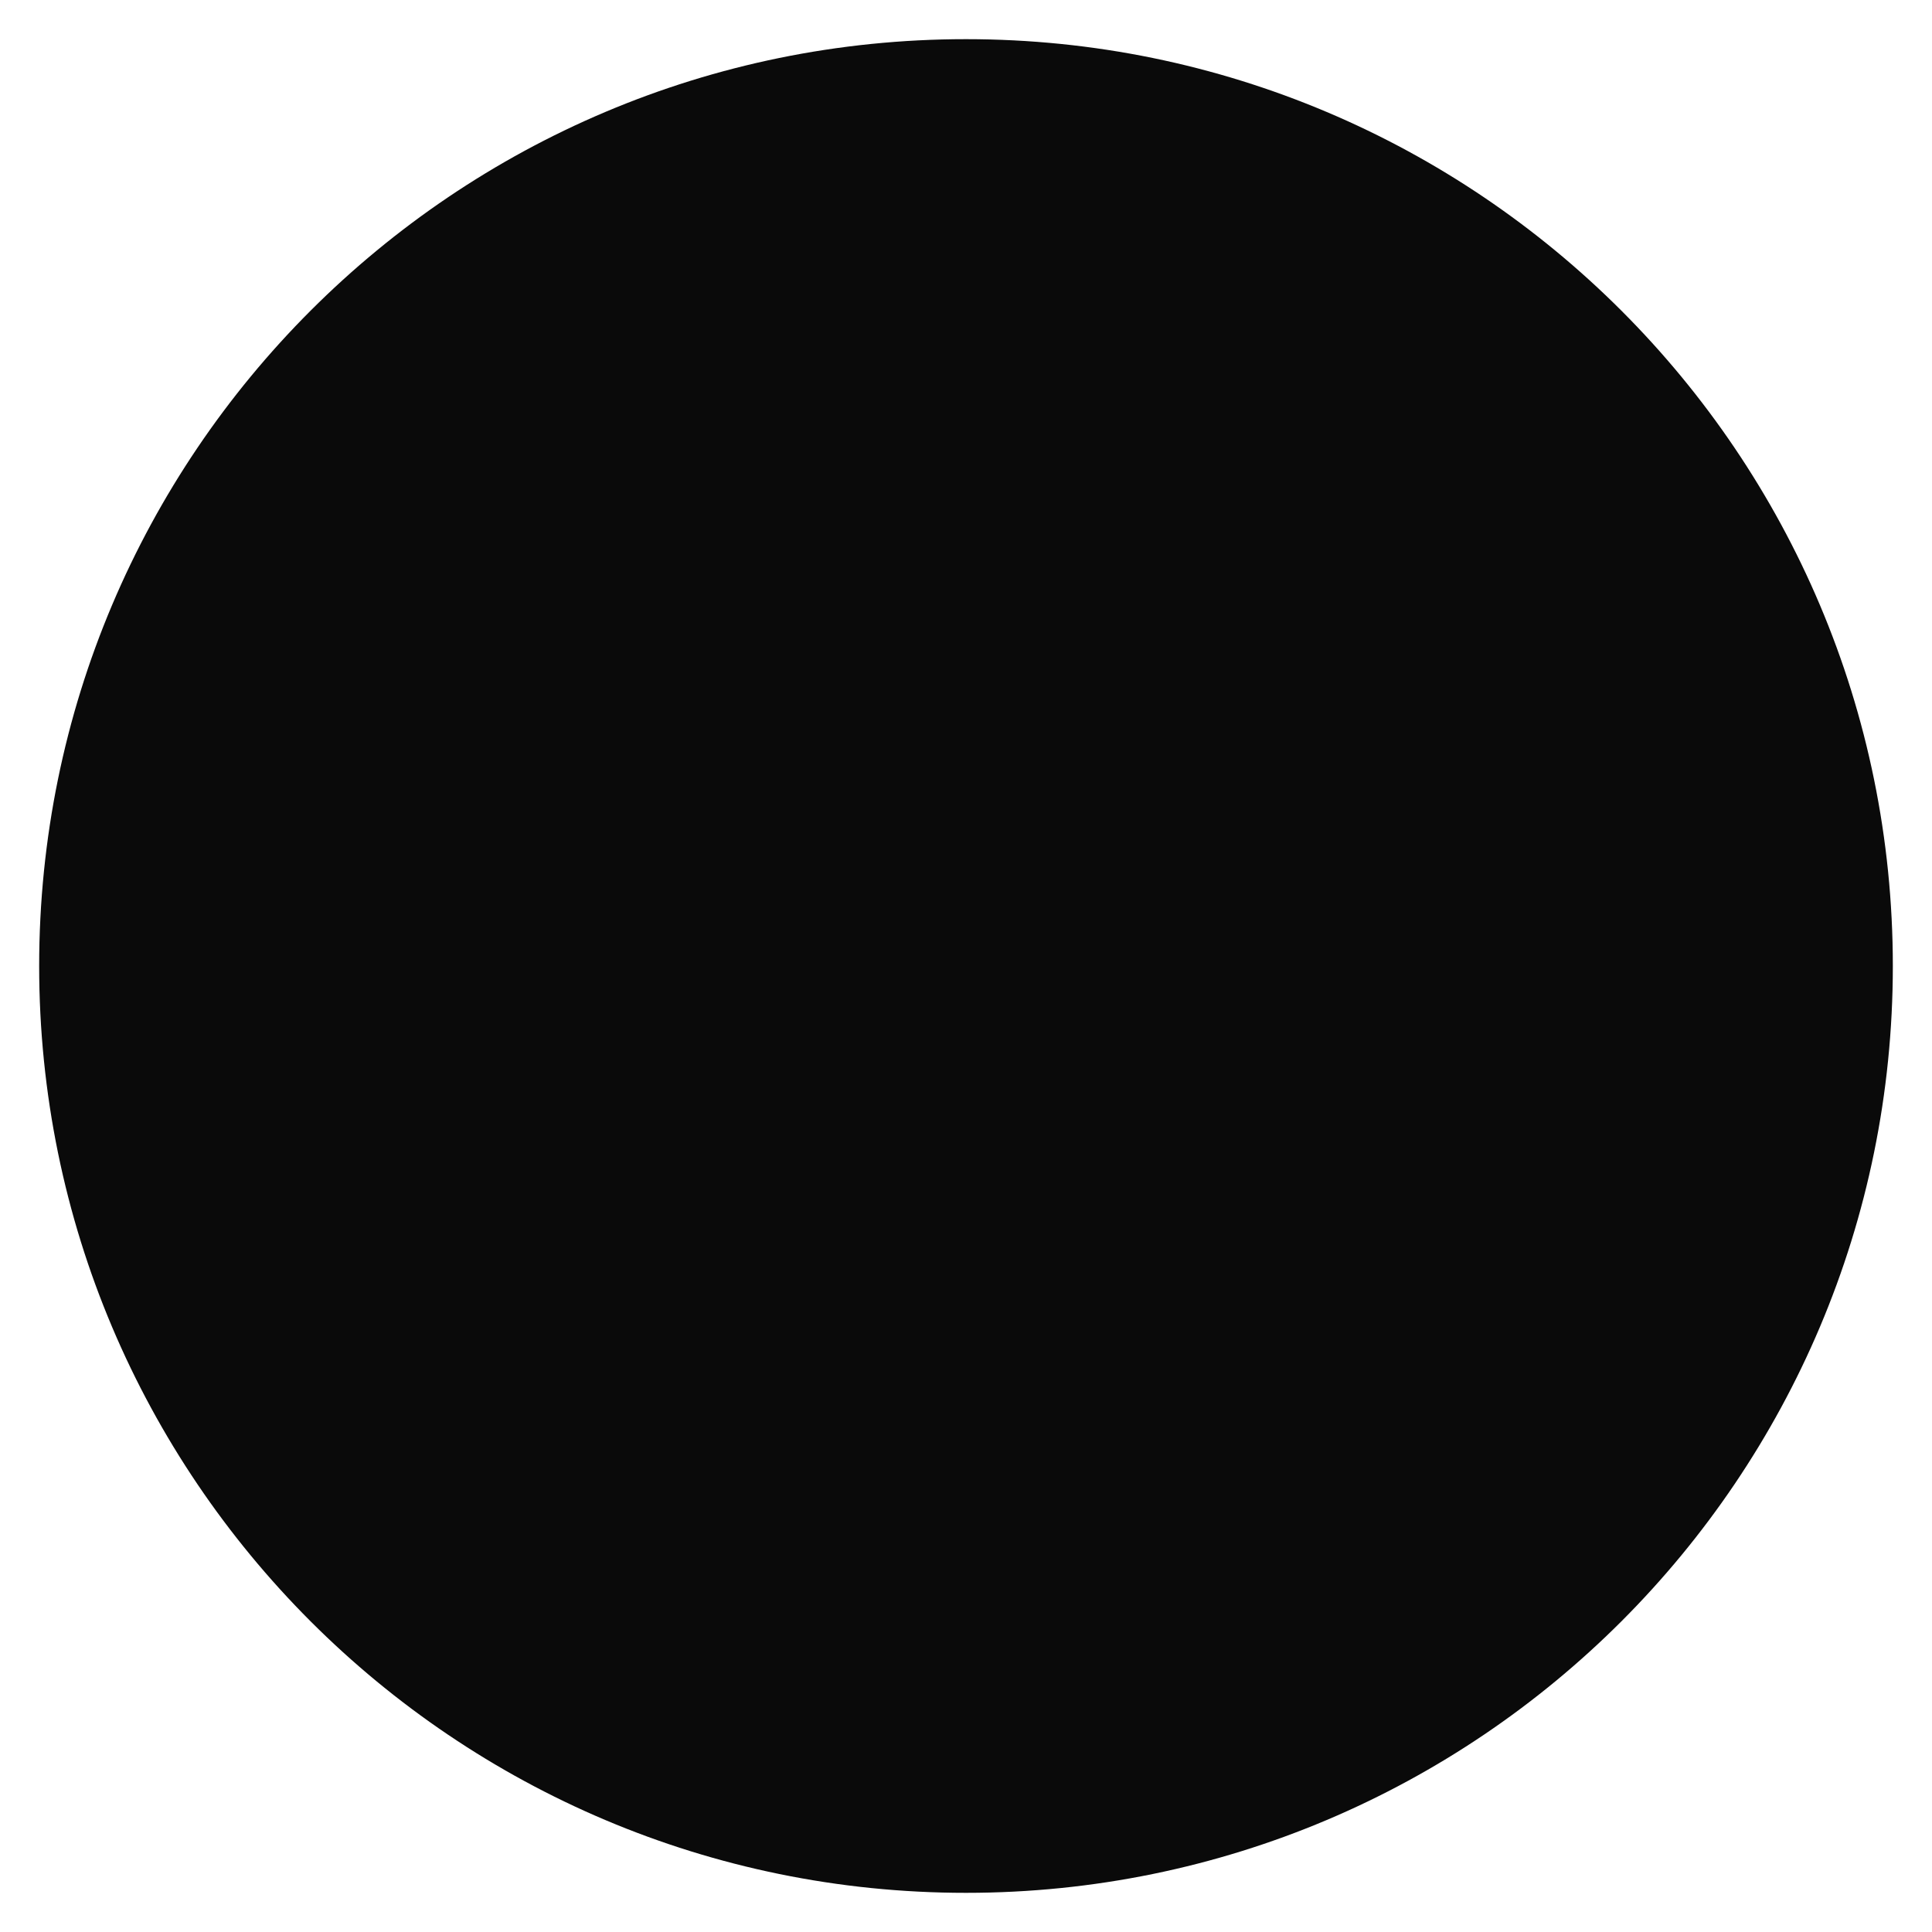
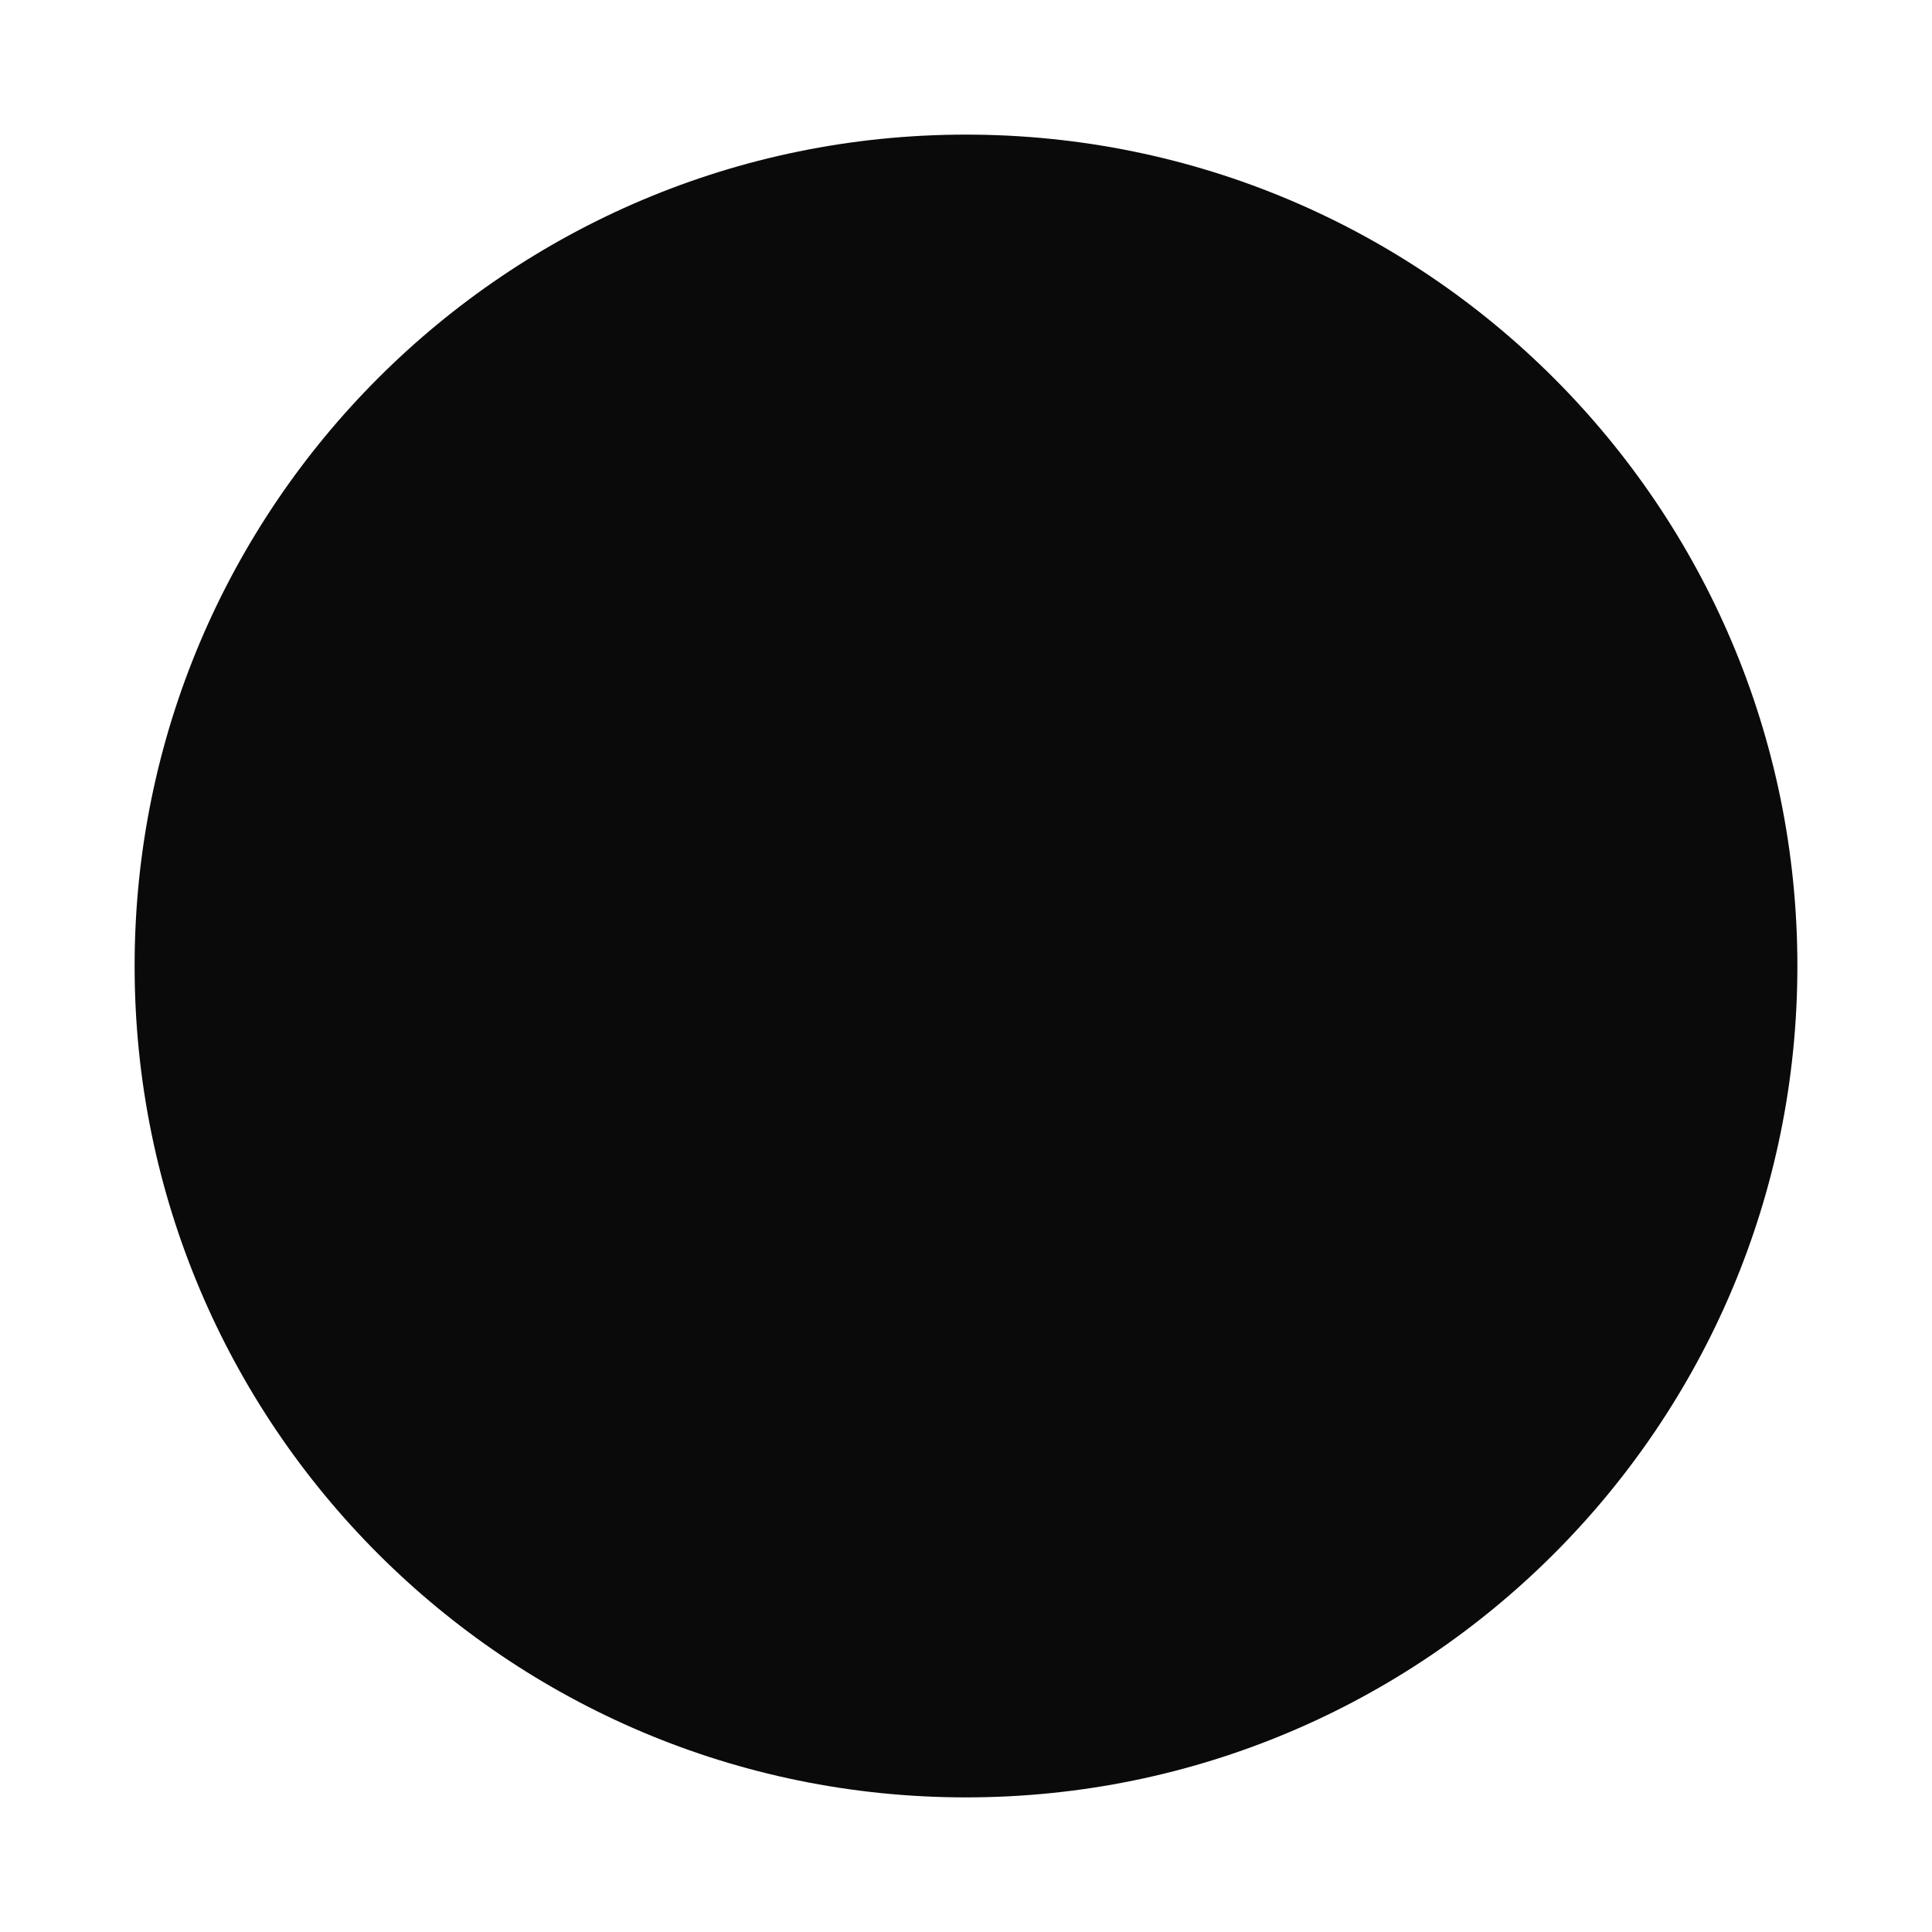
<svg xmlns="http://www.w3.org/2000/svg" width="500" zoomAndPan="magnify" viewBox="0 0 375 375" height="500" preserveAspectRatio="xMidYMid meet" version="1.2">
  <defs>
-     <clipPath id="759fef17a4">
-       <path d="M 7.602 7.602 L 367.398 7.602 L 367.398 367.398 L 7.602 367.398 Z M 7.602 7.602 " />
+     <clipPath id="5b3013c8e5">
+       <path d="M 26.129 26.129 L 348.871 26.129 L 348.871 348.871 L 26.129 348.871 Z M 26.129 26.129 " />
    </clipPath>
-     <clipPath id="970b83feaf">
-       <path d="M 187.5 7.602 C 88.145 7.602 7.602 88.145 7.602 187.5 C 7.602 286.855 88.145 367.398 187.5 367.398 C 286.855 367.398 367.398 286.855 367.398 187.5 C 367.398 88.145 286.855 7.602 187.5 7.602 Z M 187.5 7.602 " />
+     <clipPath id="ae9723e34f">
+       <path d="M 187.5 26.129 C 98.379 26.129 26.129 98.379 26.129 187.5 C 26.129 276.621 98.379 348.871 187.5 348.871 C 276.621 348.871 348.871 276.621 348.871 187.5 C 348.871 98.379 276.621 26.129 187.5 26.129 Z M 187.5 26.129 " />
    </clipPath>
  </defs>
-   <g id="e23e854e85">
+   <g id="8263fdb007">
    <rect x="0" width="375" y="0" height="375" style="fill:#ffffff;fill-opacity:1;stroke:none;" />
    <rect x="0" width="375" y="0" height="375" style="fill:#ffffff;fill-opacity:1;stroke:none;" />
-     <g clip-rule="nonzero" clip-path="url(#759fef17a4)">
-       <g clip-rule="nonzero" clip-path="url(#970b83feaf)">
-         <path style=" stroke:none;fill-rule:nonzero;fill:#0a0a0a;fill-opacity:1;" d="M 7.602 7.602 L 367.398 7.602 L 367.398 367.398 L 7.602 367.398 Z M 7.602 7.602 " />
+     <g clip-rule="nonzero" clip-path="url(#5b3013c8e5)">
+       <g clip-rule="nonzero" clip-path="url(#ae9723e34f)">
+         <path style=" stroke:none;fill-rule:nonzero;fill:#0a0a0a;fill-opacity:1;" d="M 26.129 26.129 L 348.871 26.129 L 348.871 348.871 L 26.129 348.871 Z M 26.129 26.129 " />
      </g>
    </g>
  </g>
</svg>
